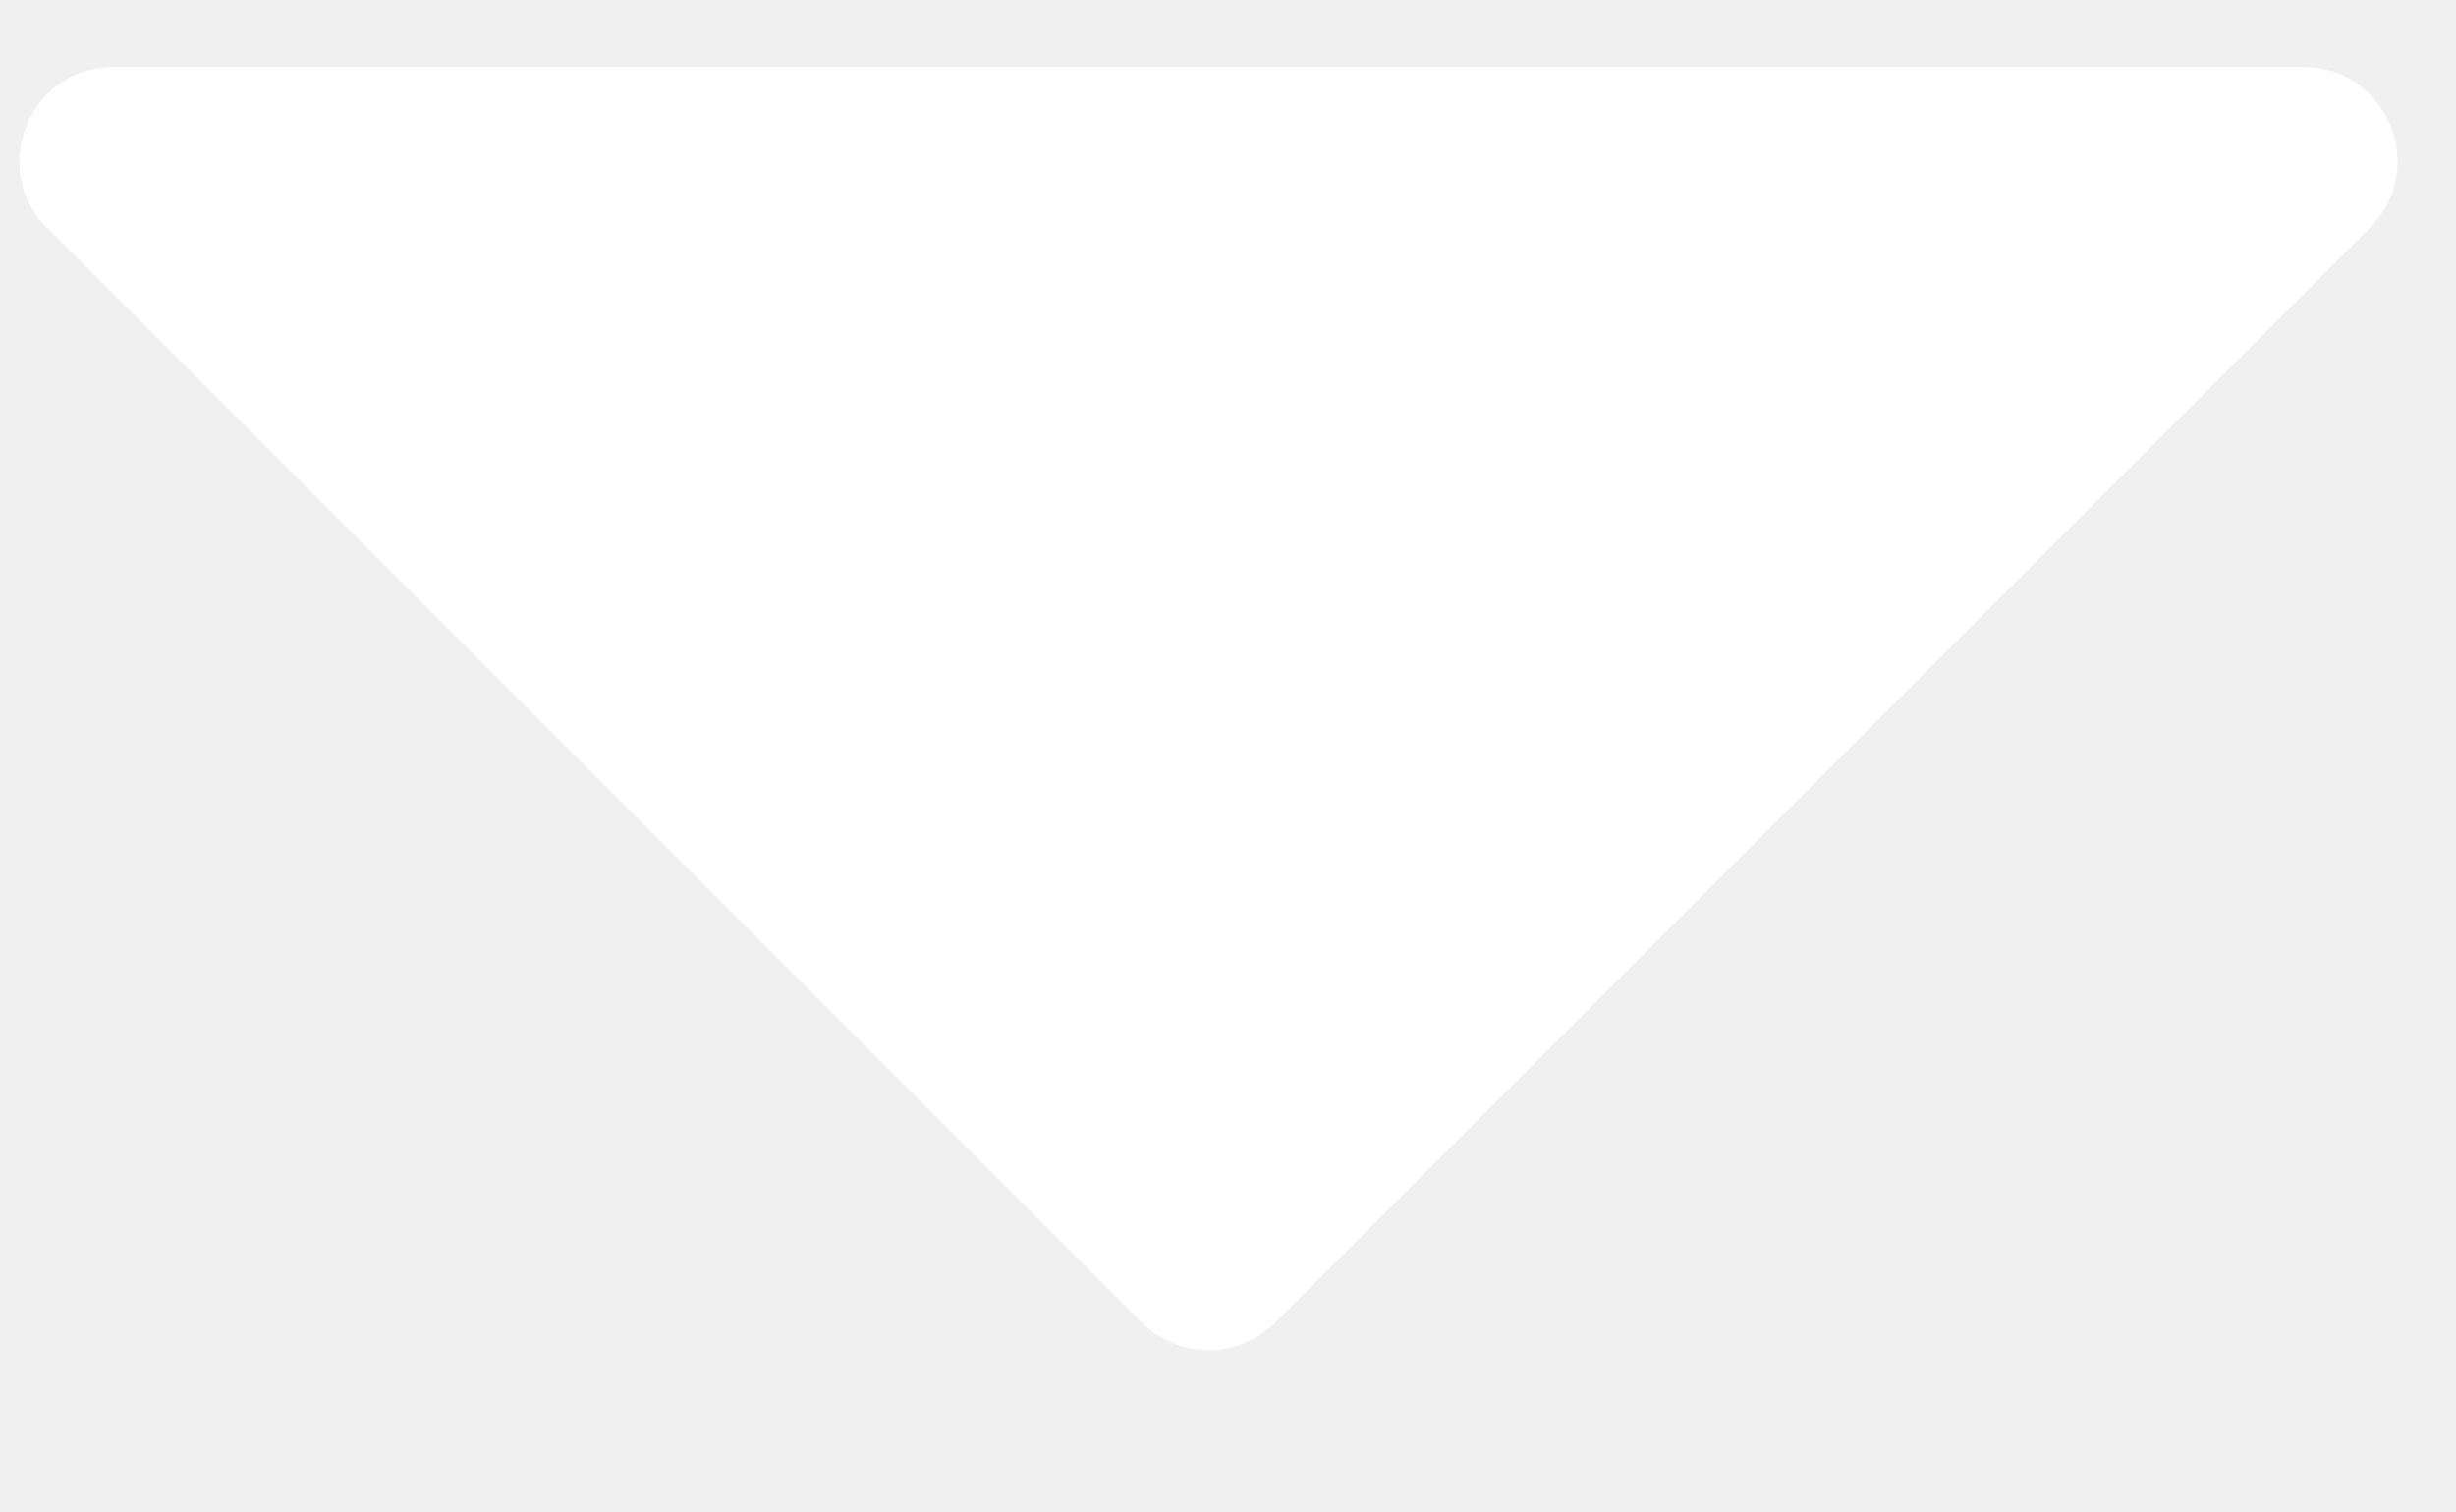
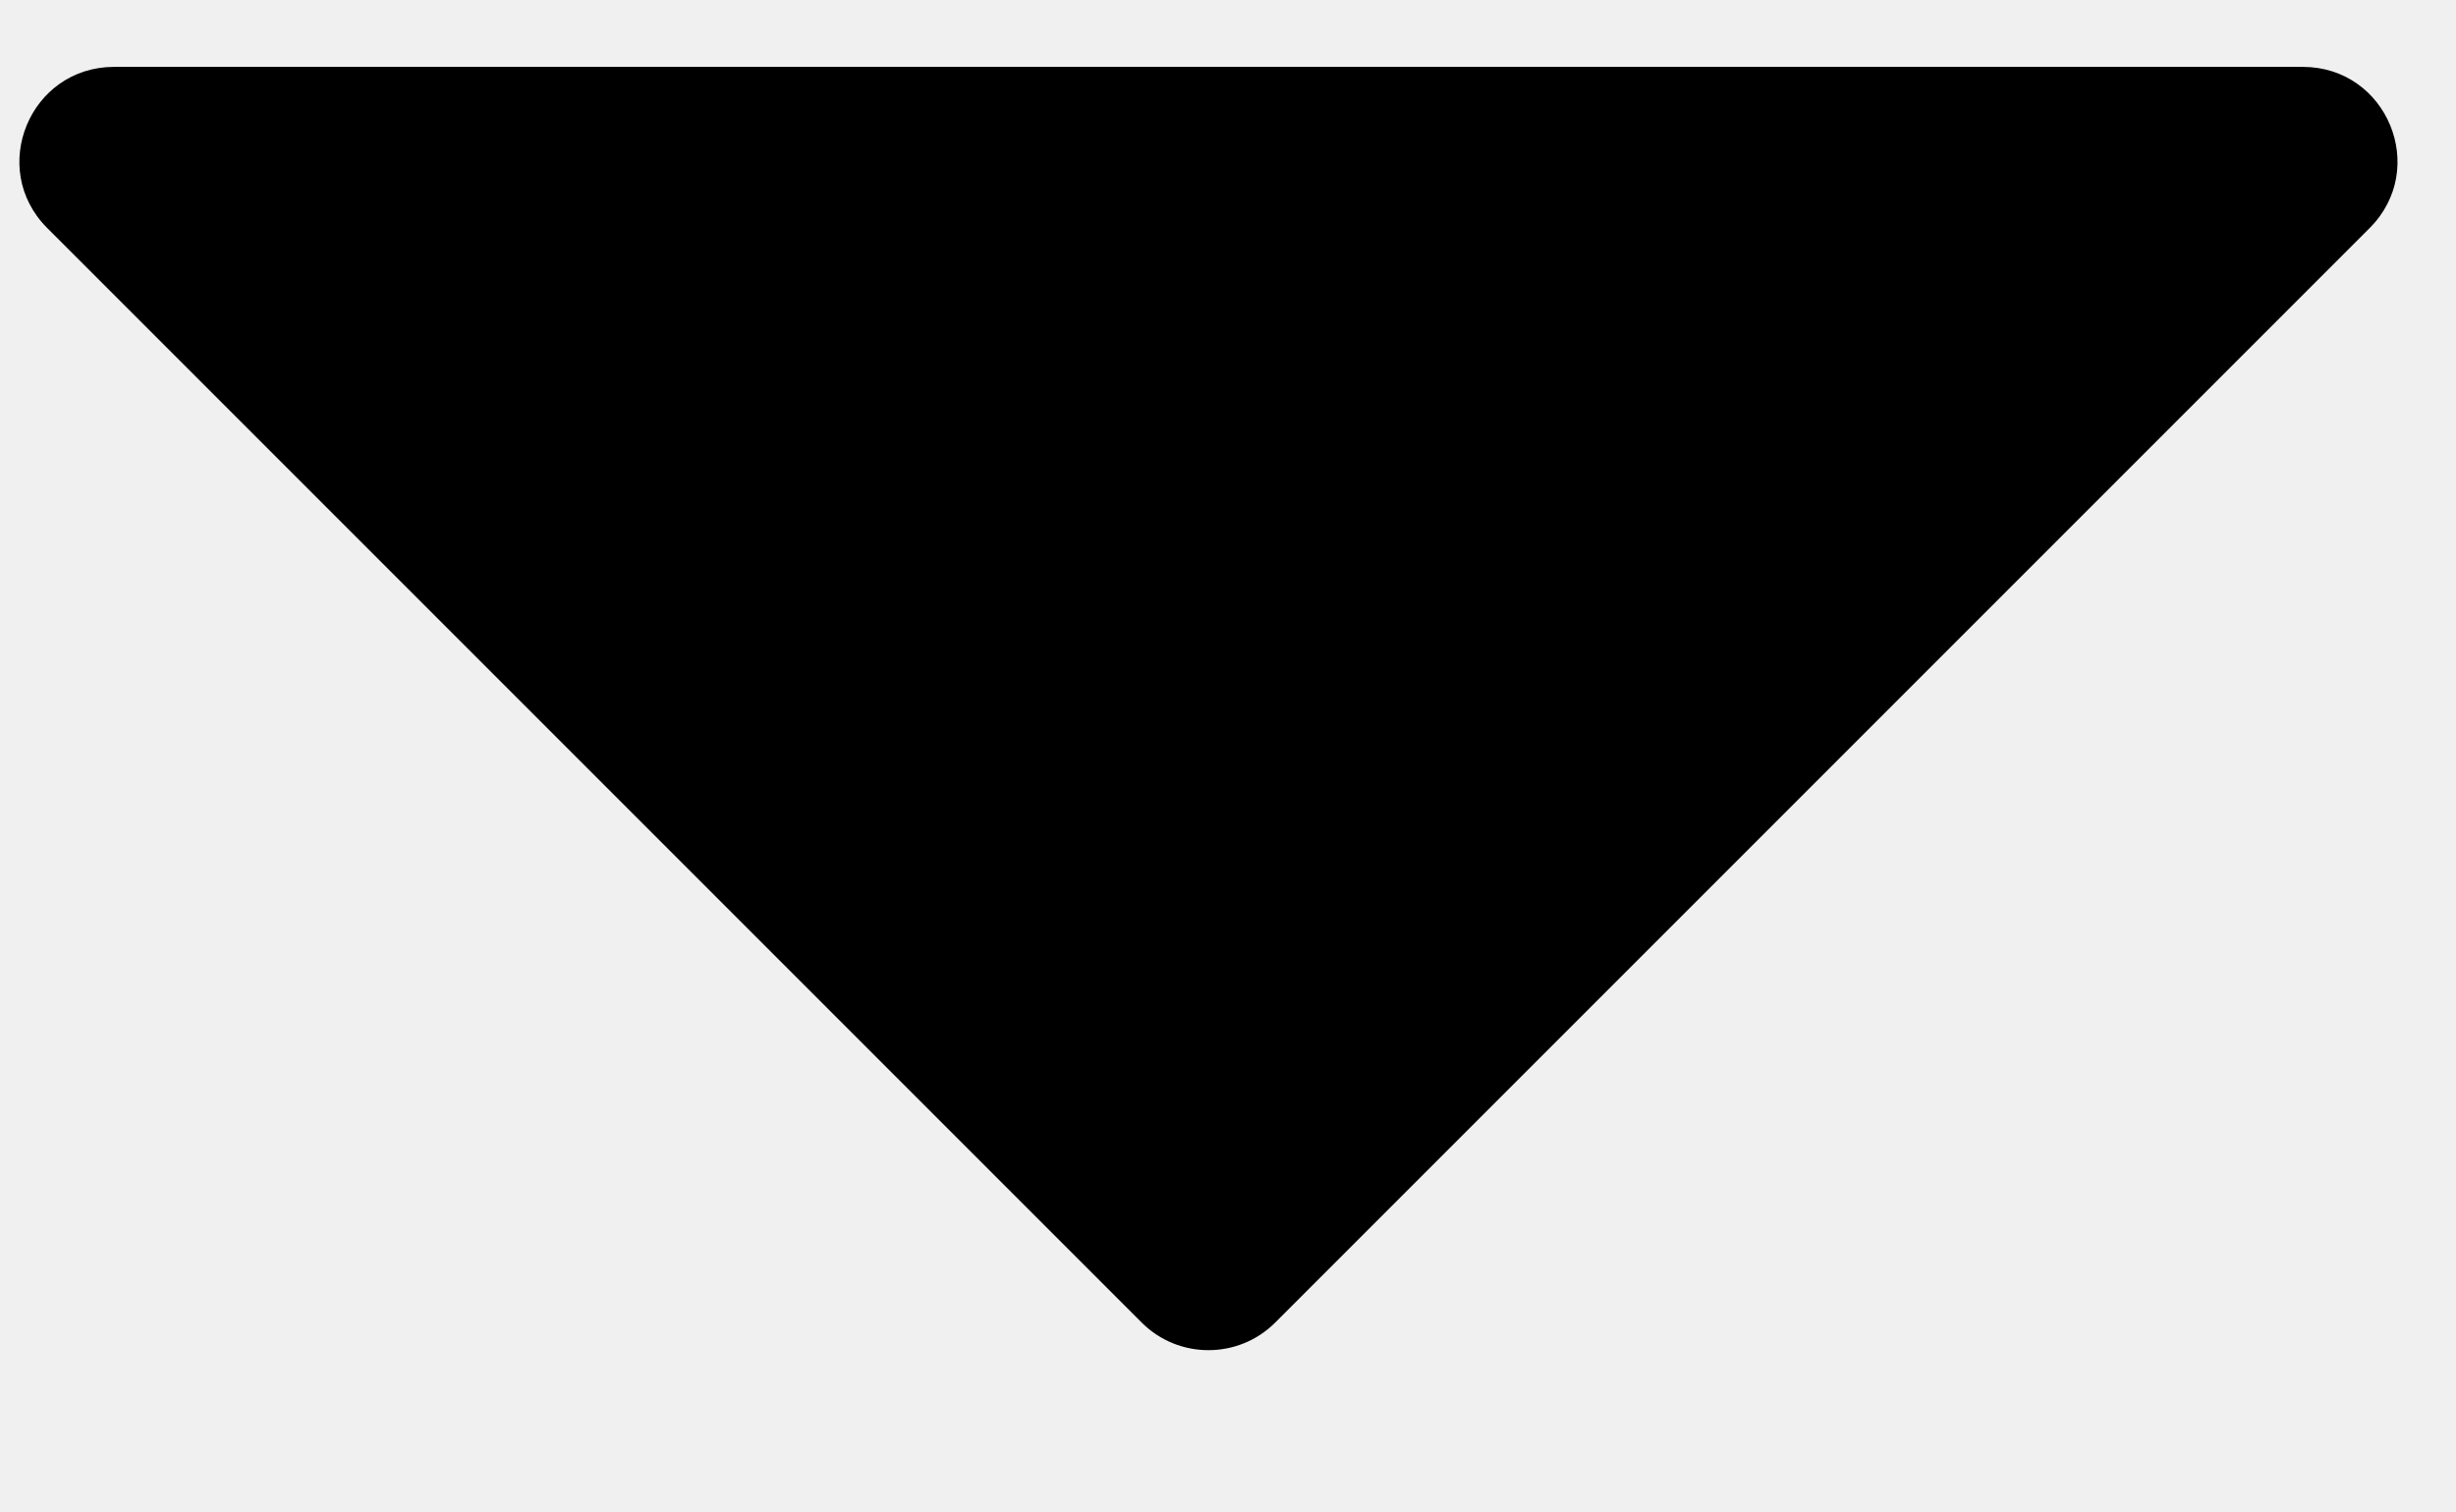
<svg xmlns="http://www.w3.org/2000/svg" width="13" height="8" viewBox="0 0 13 8" fill="none">
-   <path d="M6.043 7L0.25 1.207C-0.065 0.892 0.158 0.354 0.604 0.354L12.189 0.354C12.635 0.354 12.858 0.892 12.543 1.207L6.75 7C6.555 7.195 6.238 7.195 6.043 7Z" fill="white" />
+   <path d="M6.043 7L0.25 1.207C-0.065 0.892 0.158 0.354 0.604 0.354L12.189 0.354C12.635 0.354 12.858 0.892 12.543 1.207L6.75 7C6.555 7.195 6.238 7.195 6.043 7Z" fill="black" />
</svg>
